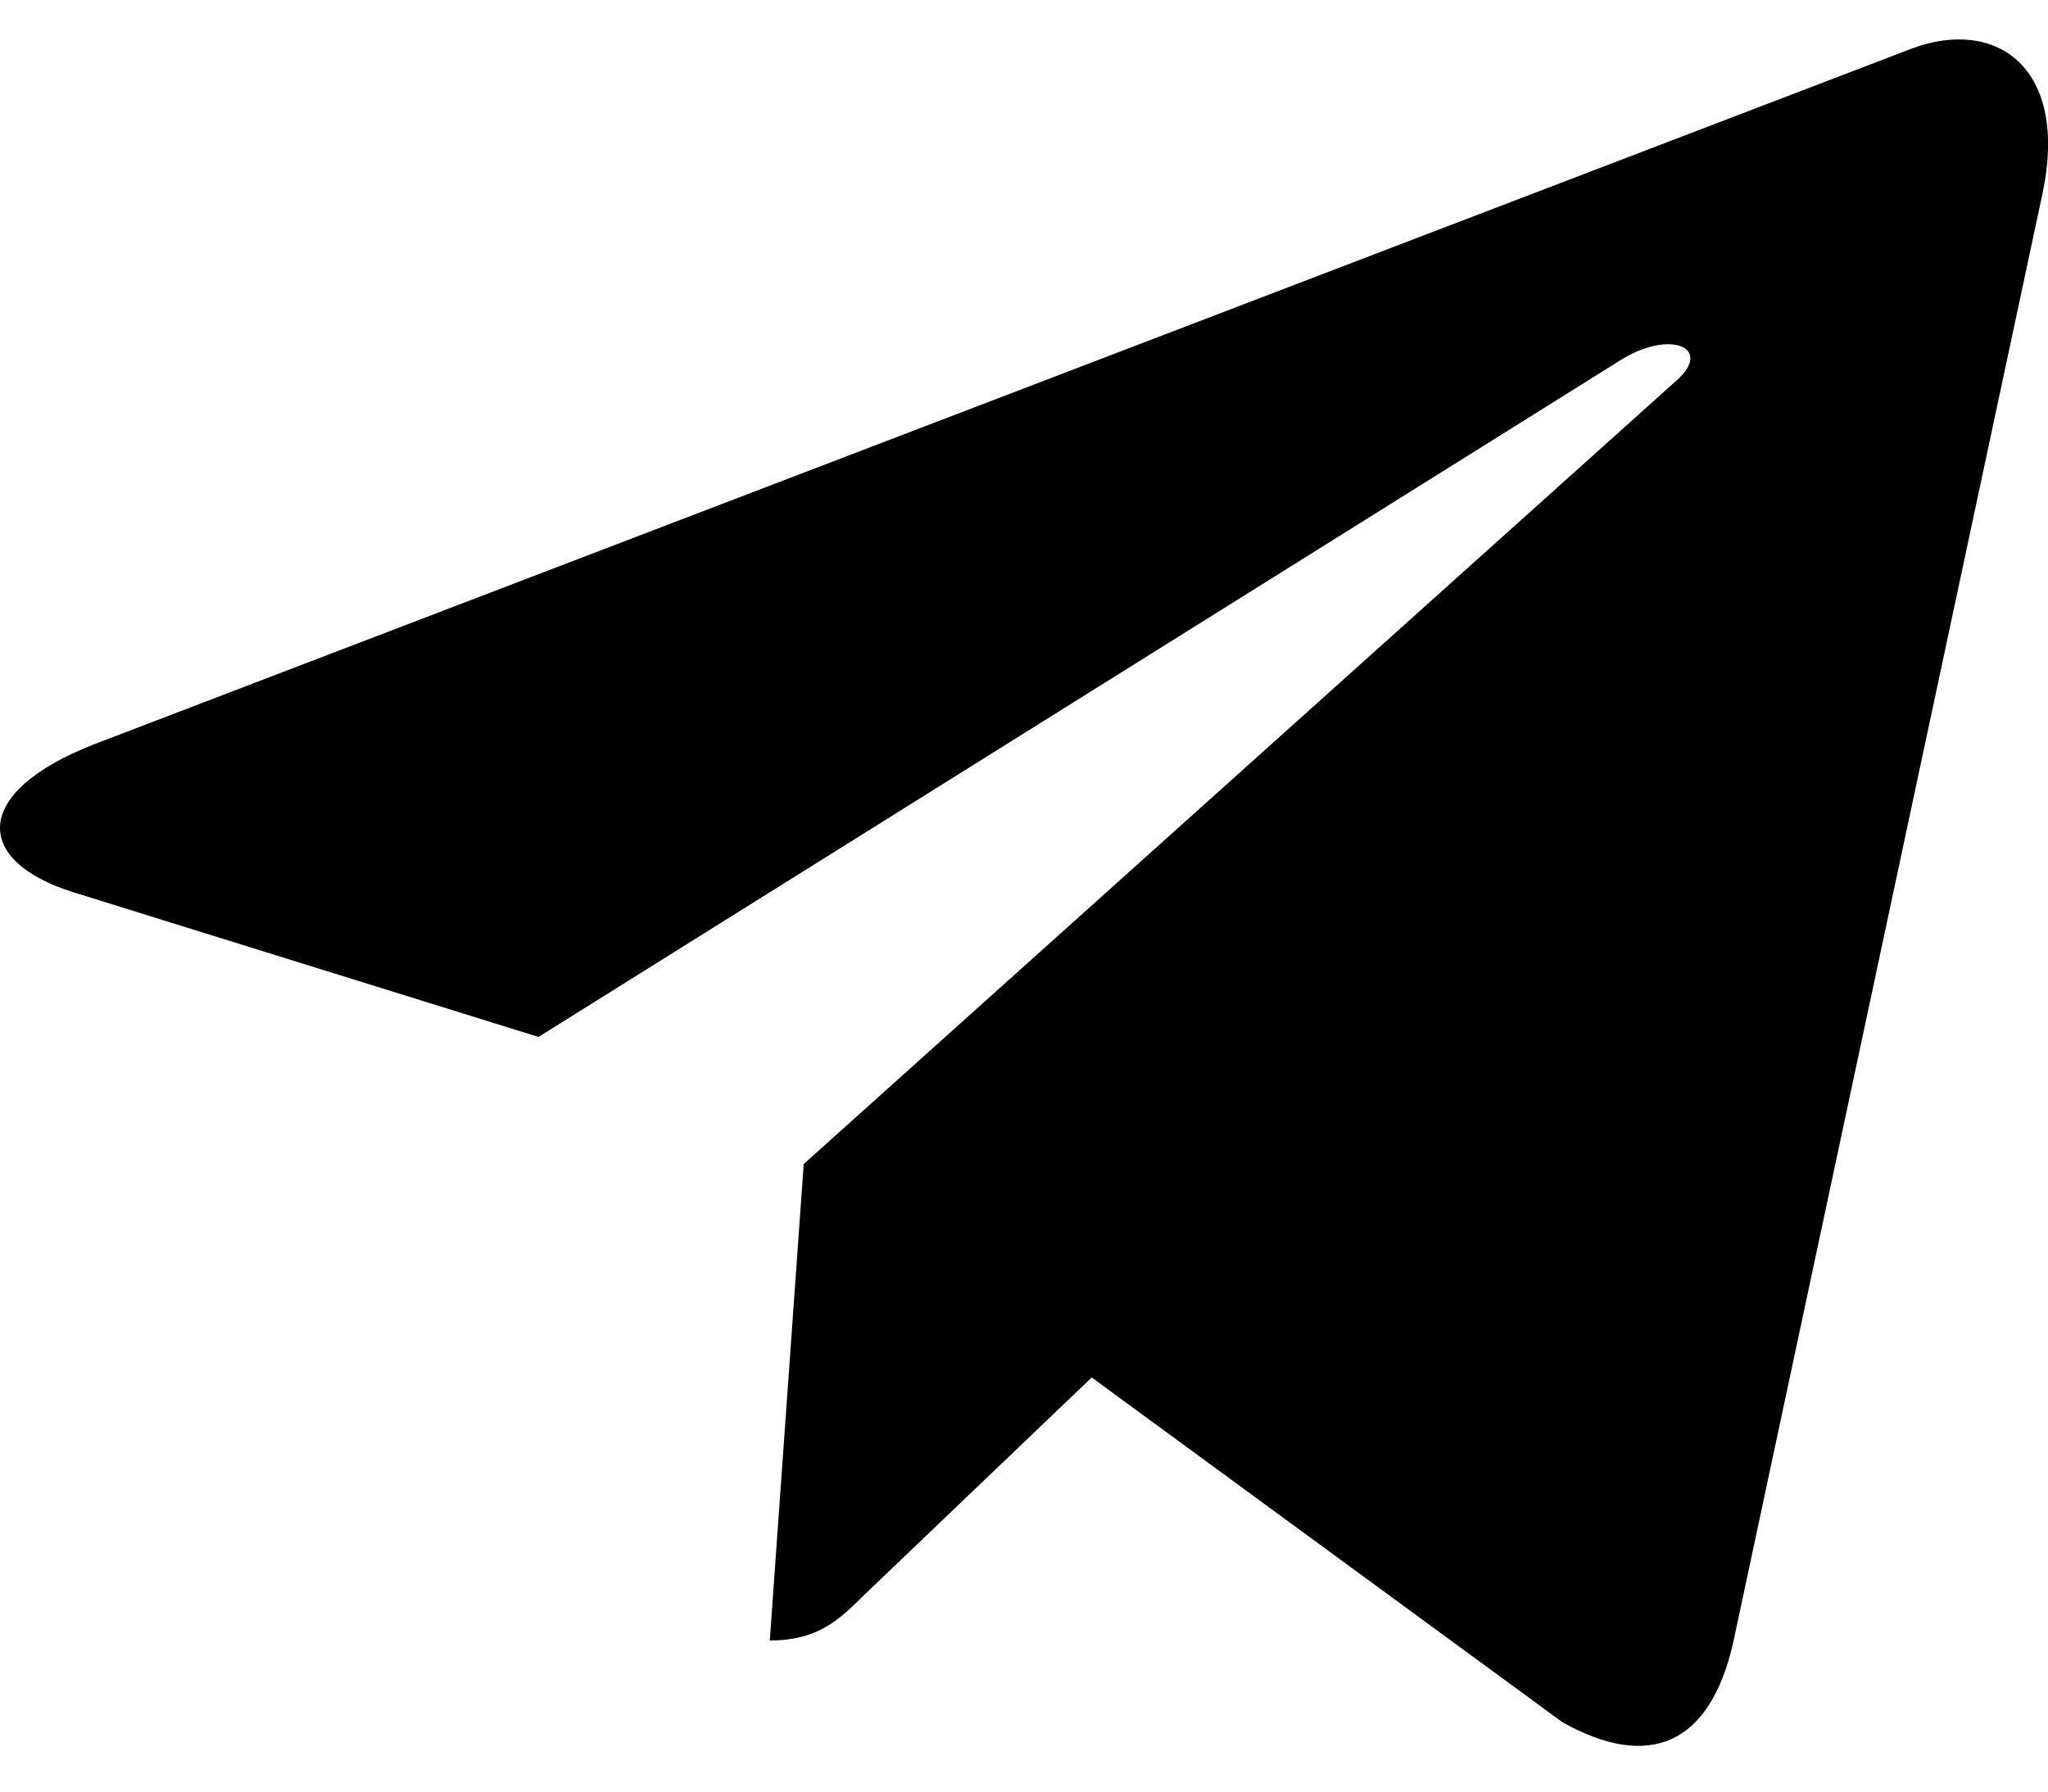
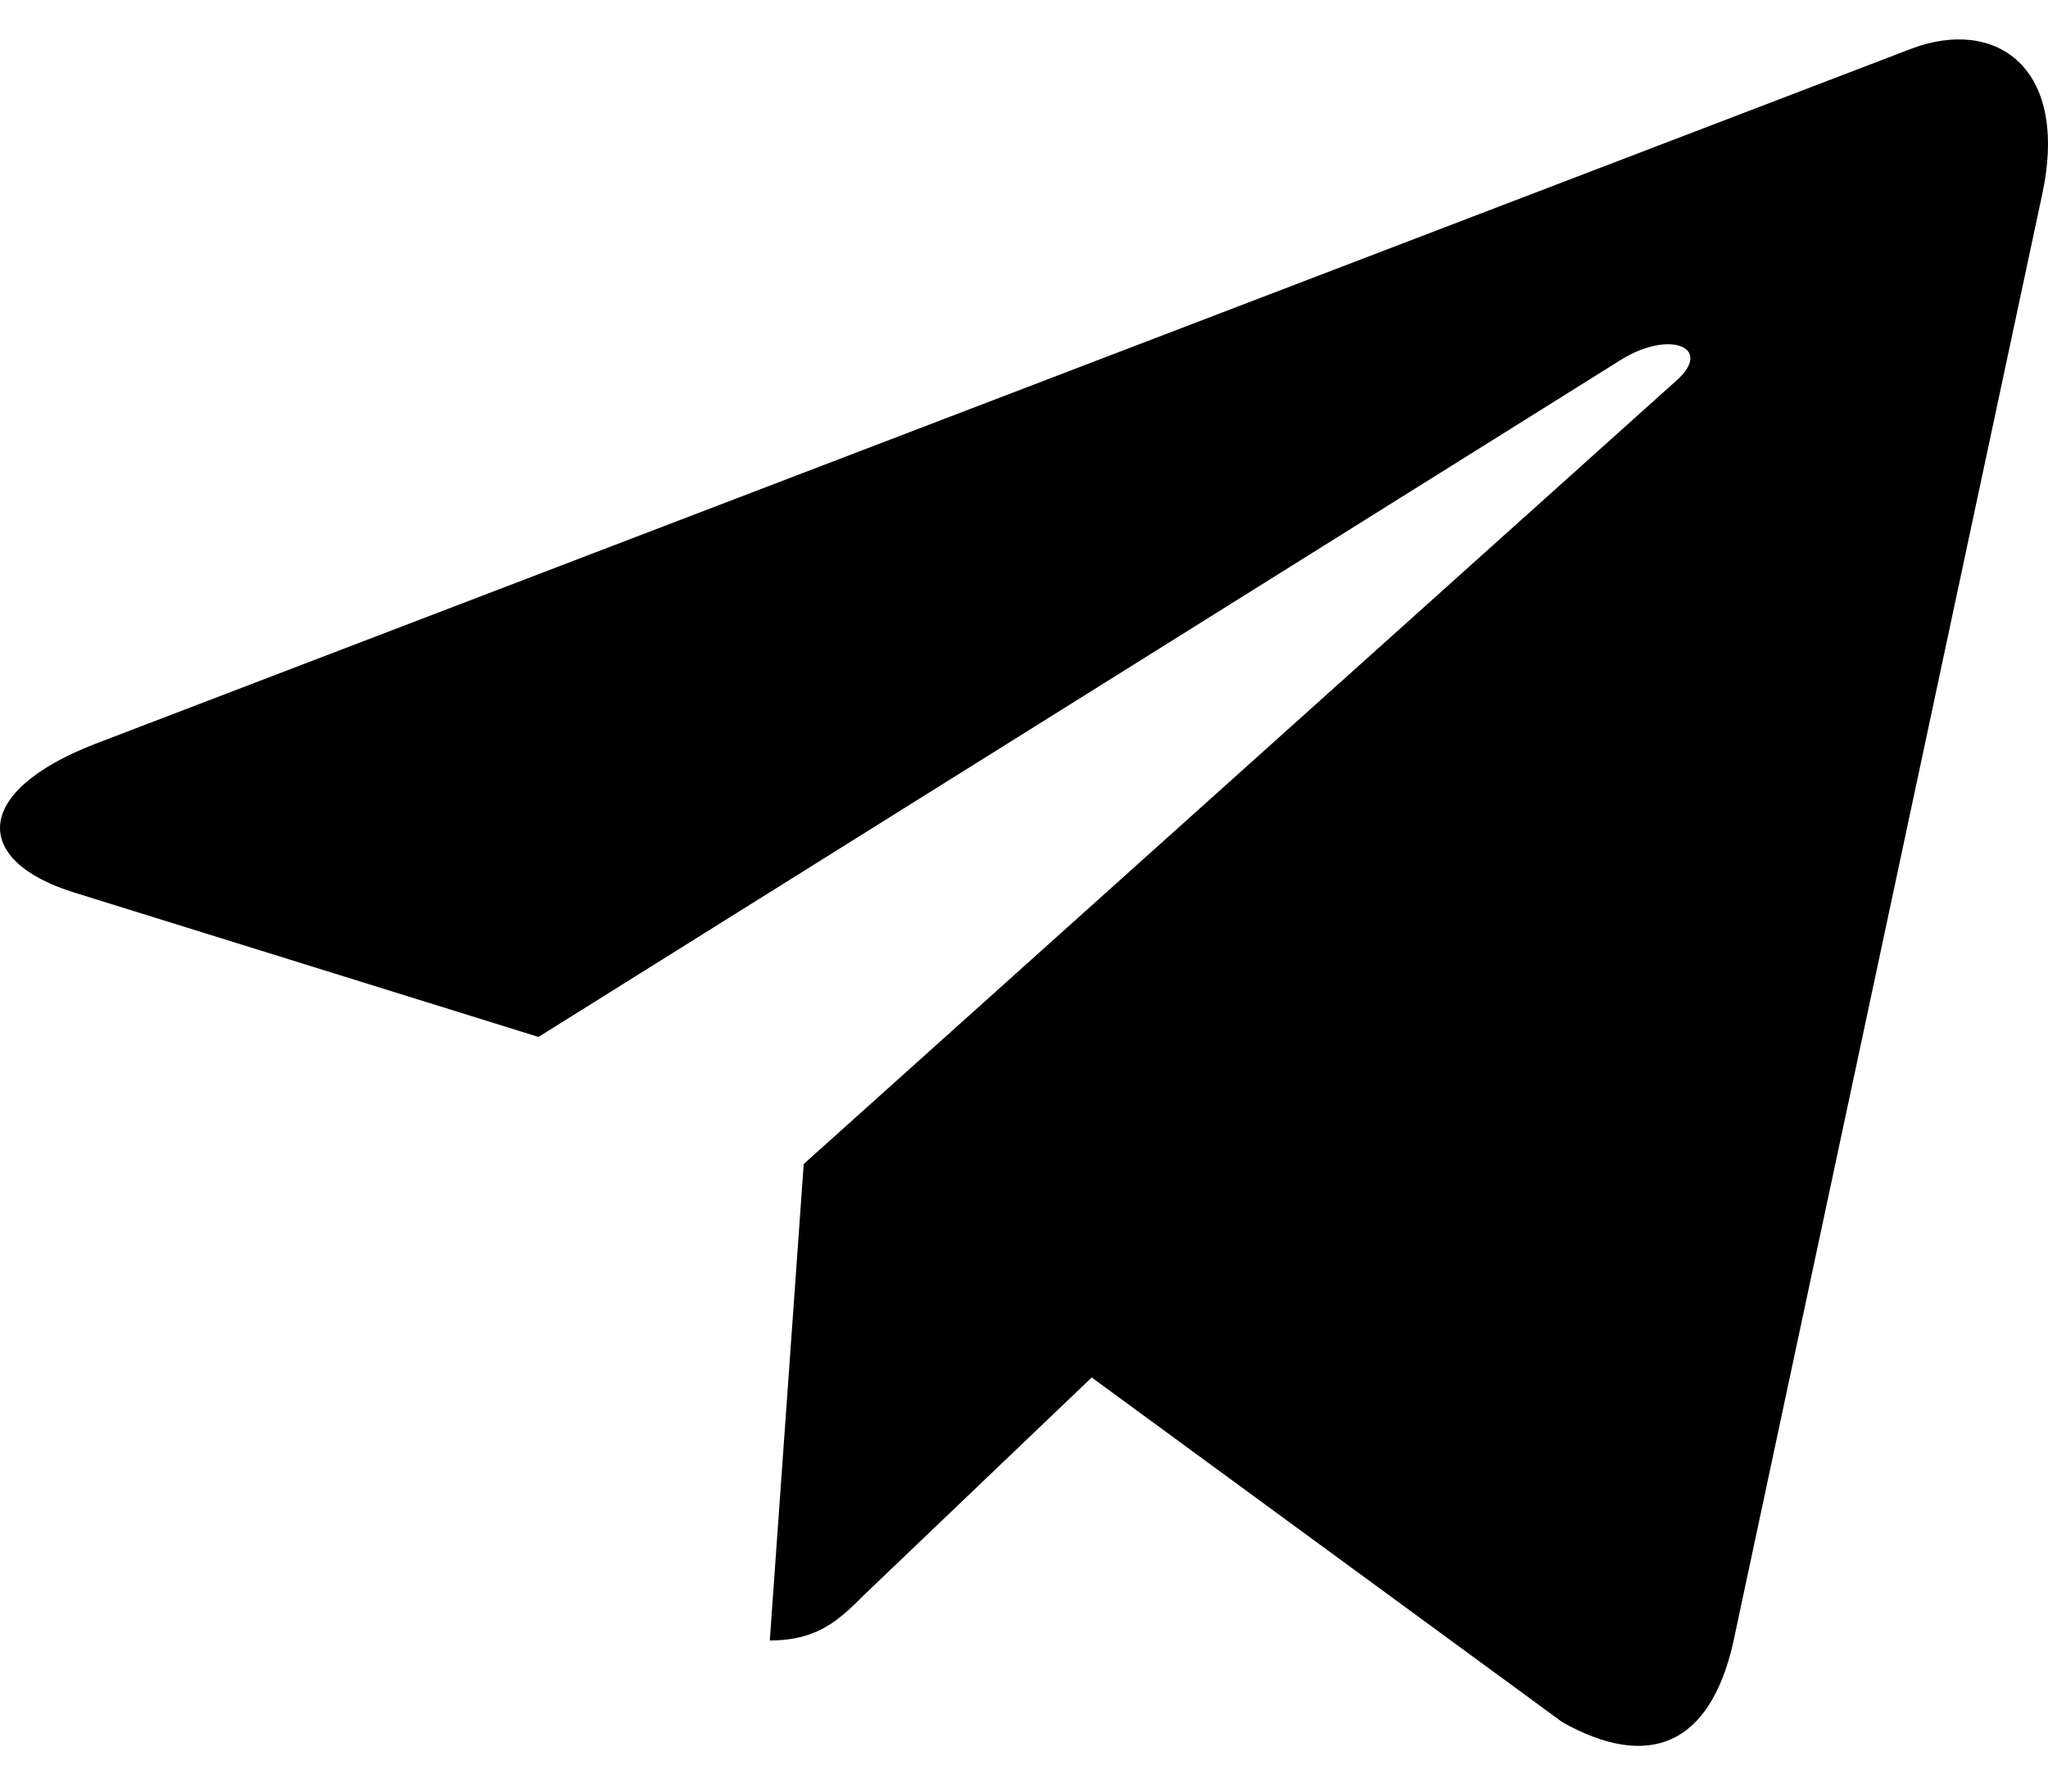
<svg xmlns="http://www.w3.org/2000/svg" width="16" height="14" viewBox="0 0 16 14">
-   <path d="M6.279 9.096l-.265 3.723c.379 0 .543-.163.74-.358l1.775-1.697 3.679 2.695c.674.376 1.15.178 1.332-.621l2.415-11.316c.214-.997-.36-1.388-1.018-1.143L.743 5.813c-.969.376-.954.916-.165 1.161l3.629 1.129 8.43-5.274c.396-.263.757-.118.46.145L6.279 9.096z" />
+   <path d="M6.279 9.096L6.014 12.819C6.393 12.819 6.557 12.656 6.753 12.461L8.529 10.764L12.208 13.459C12.882 13.835 13.358 13.637 13.54 12.838L15.954 1.522C16.169 0.525 15.594 0.134 14.937 0.379L0.743 5.813C-0.226 6.189 -0.211 6.729 0.578 6.974L4.207 8.103L12.636 2.829C13.033 2.566 13.394 2.711 13.097 2.974L6.279 9.096Z" />
</svg>
